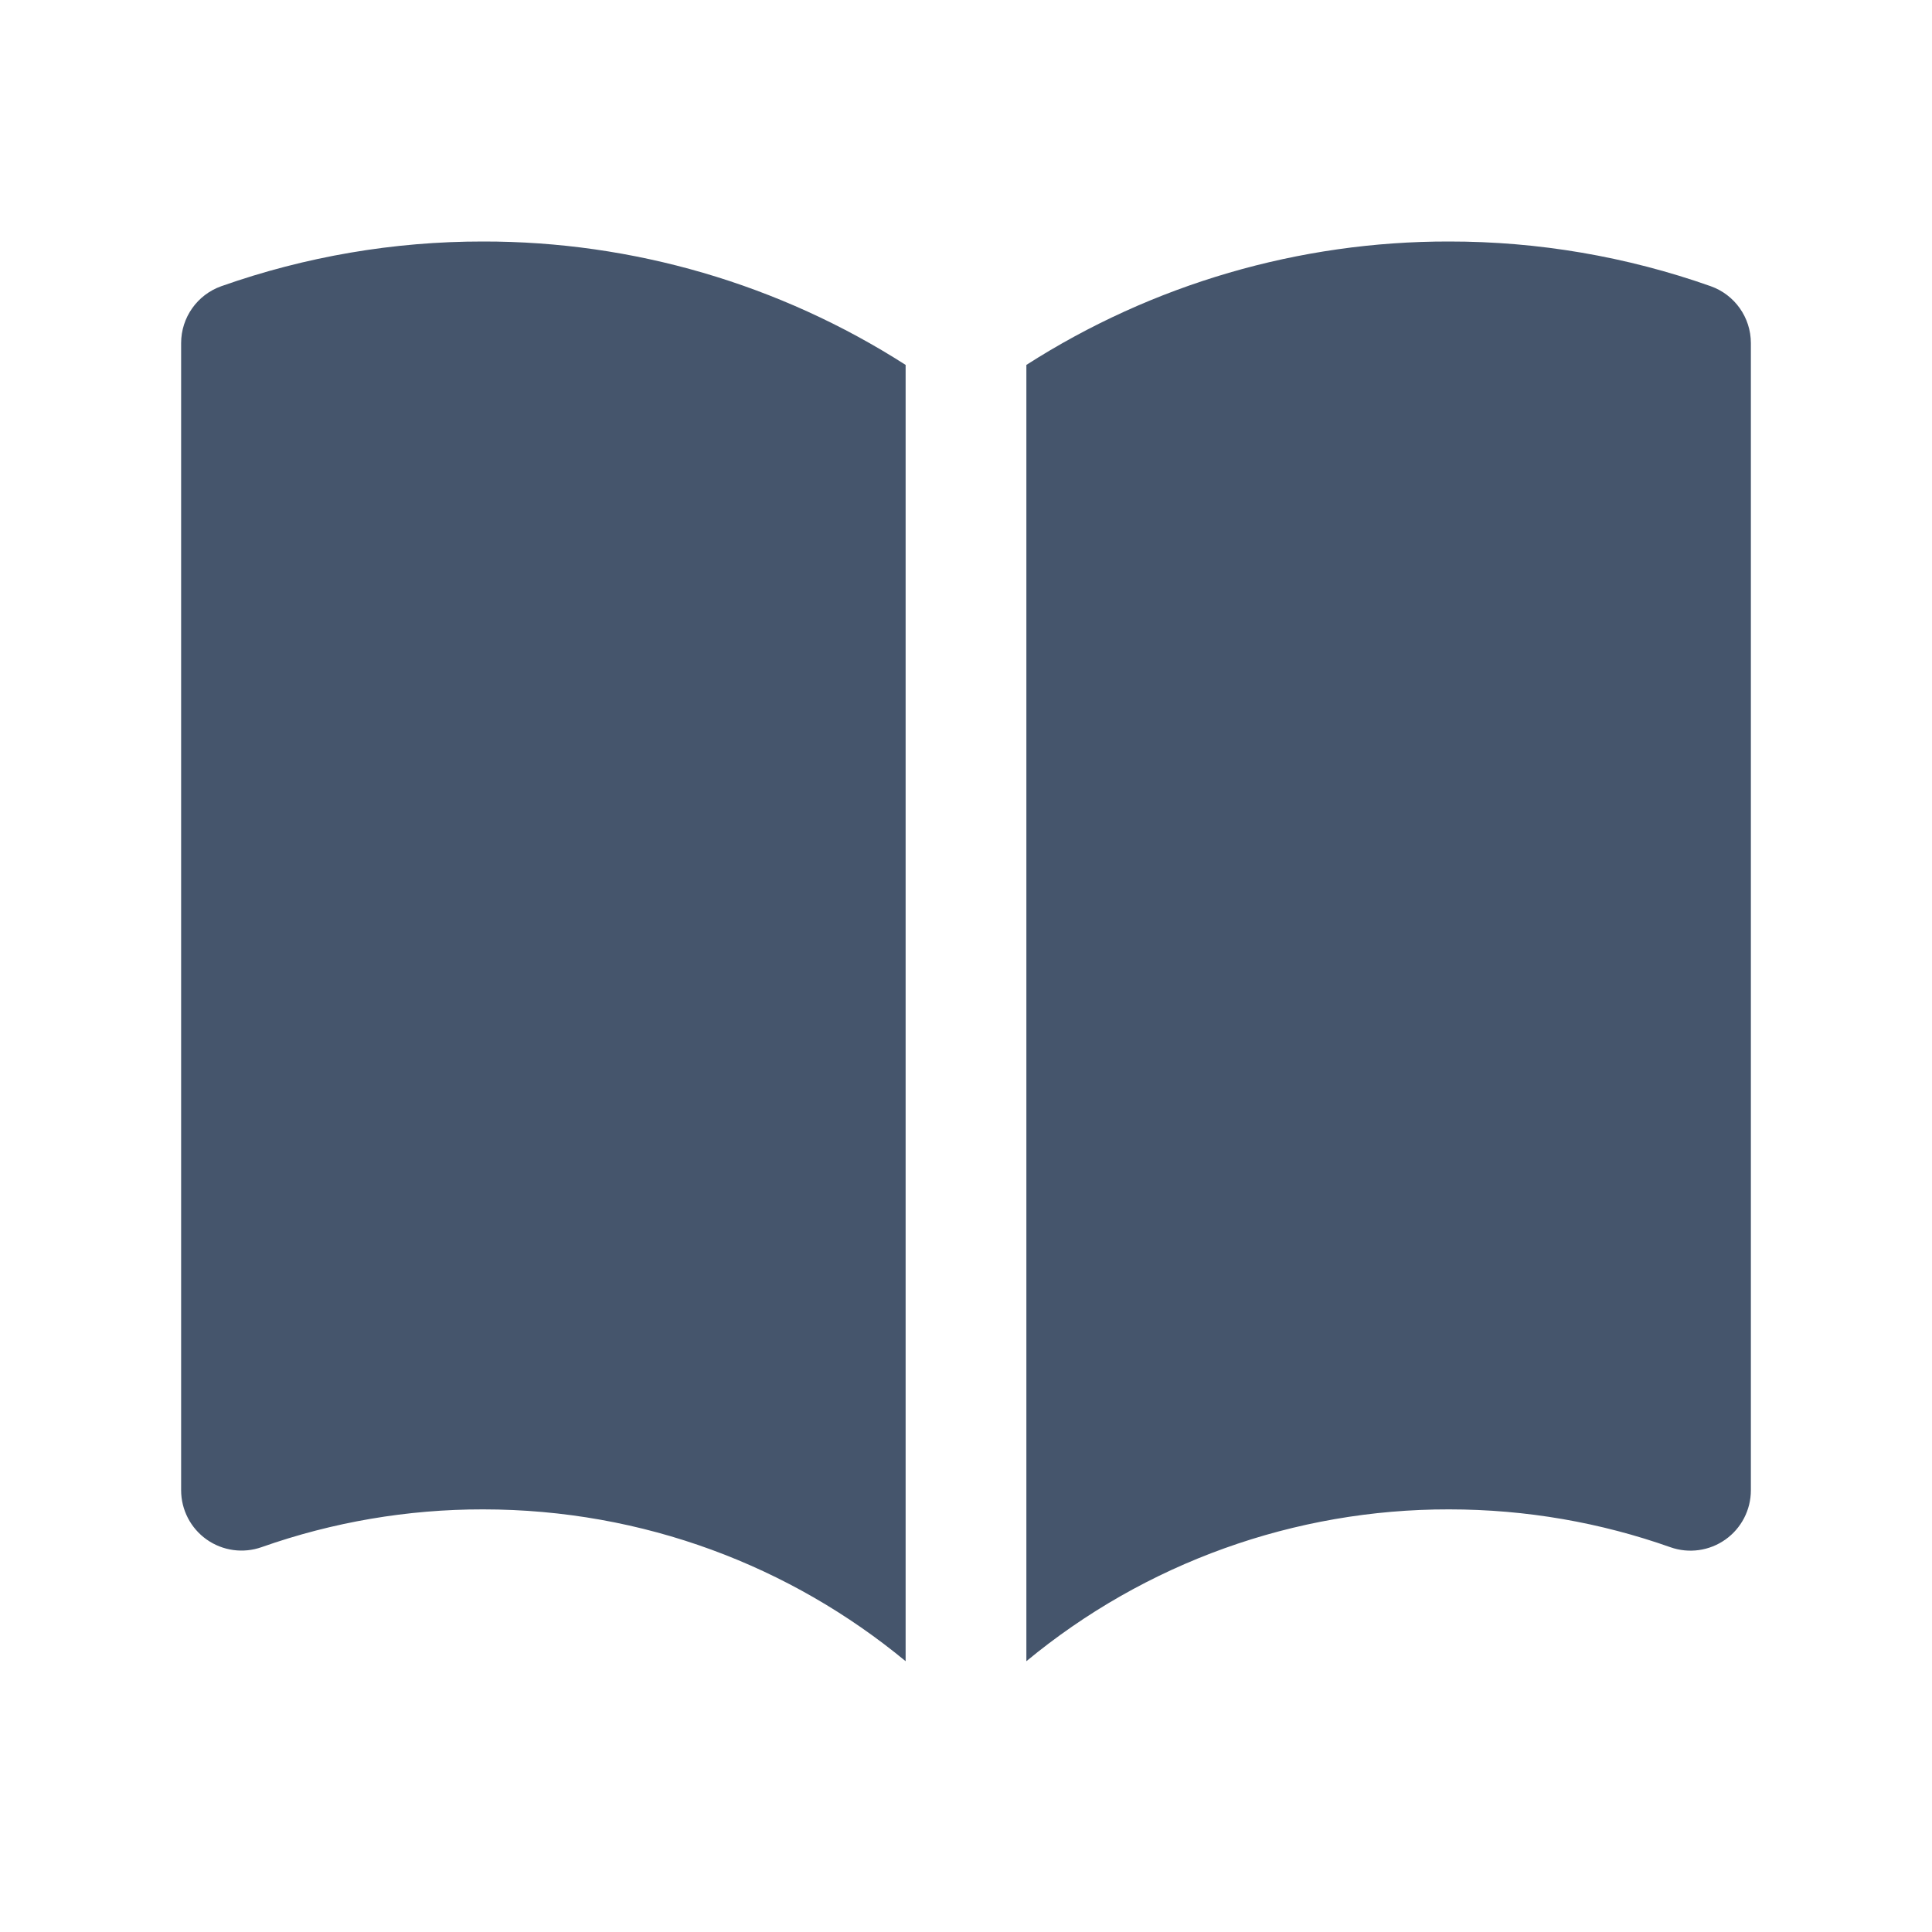
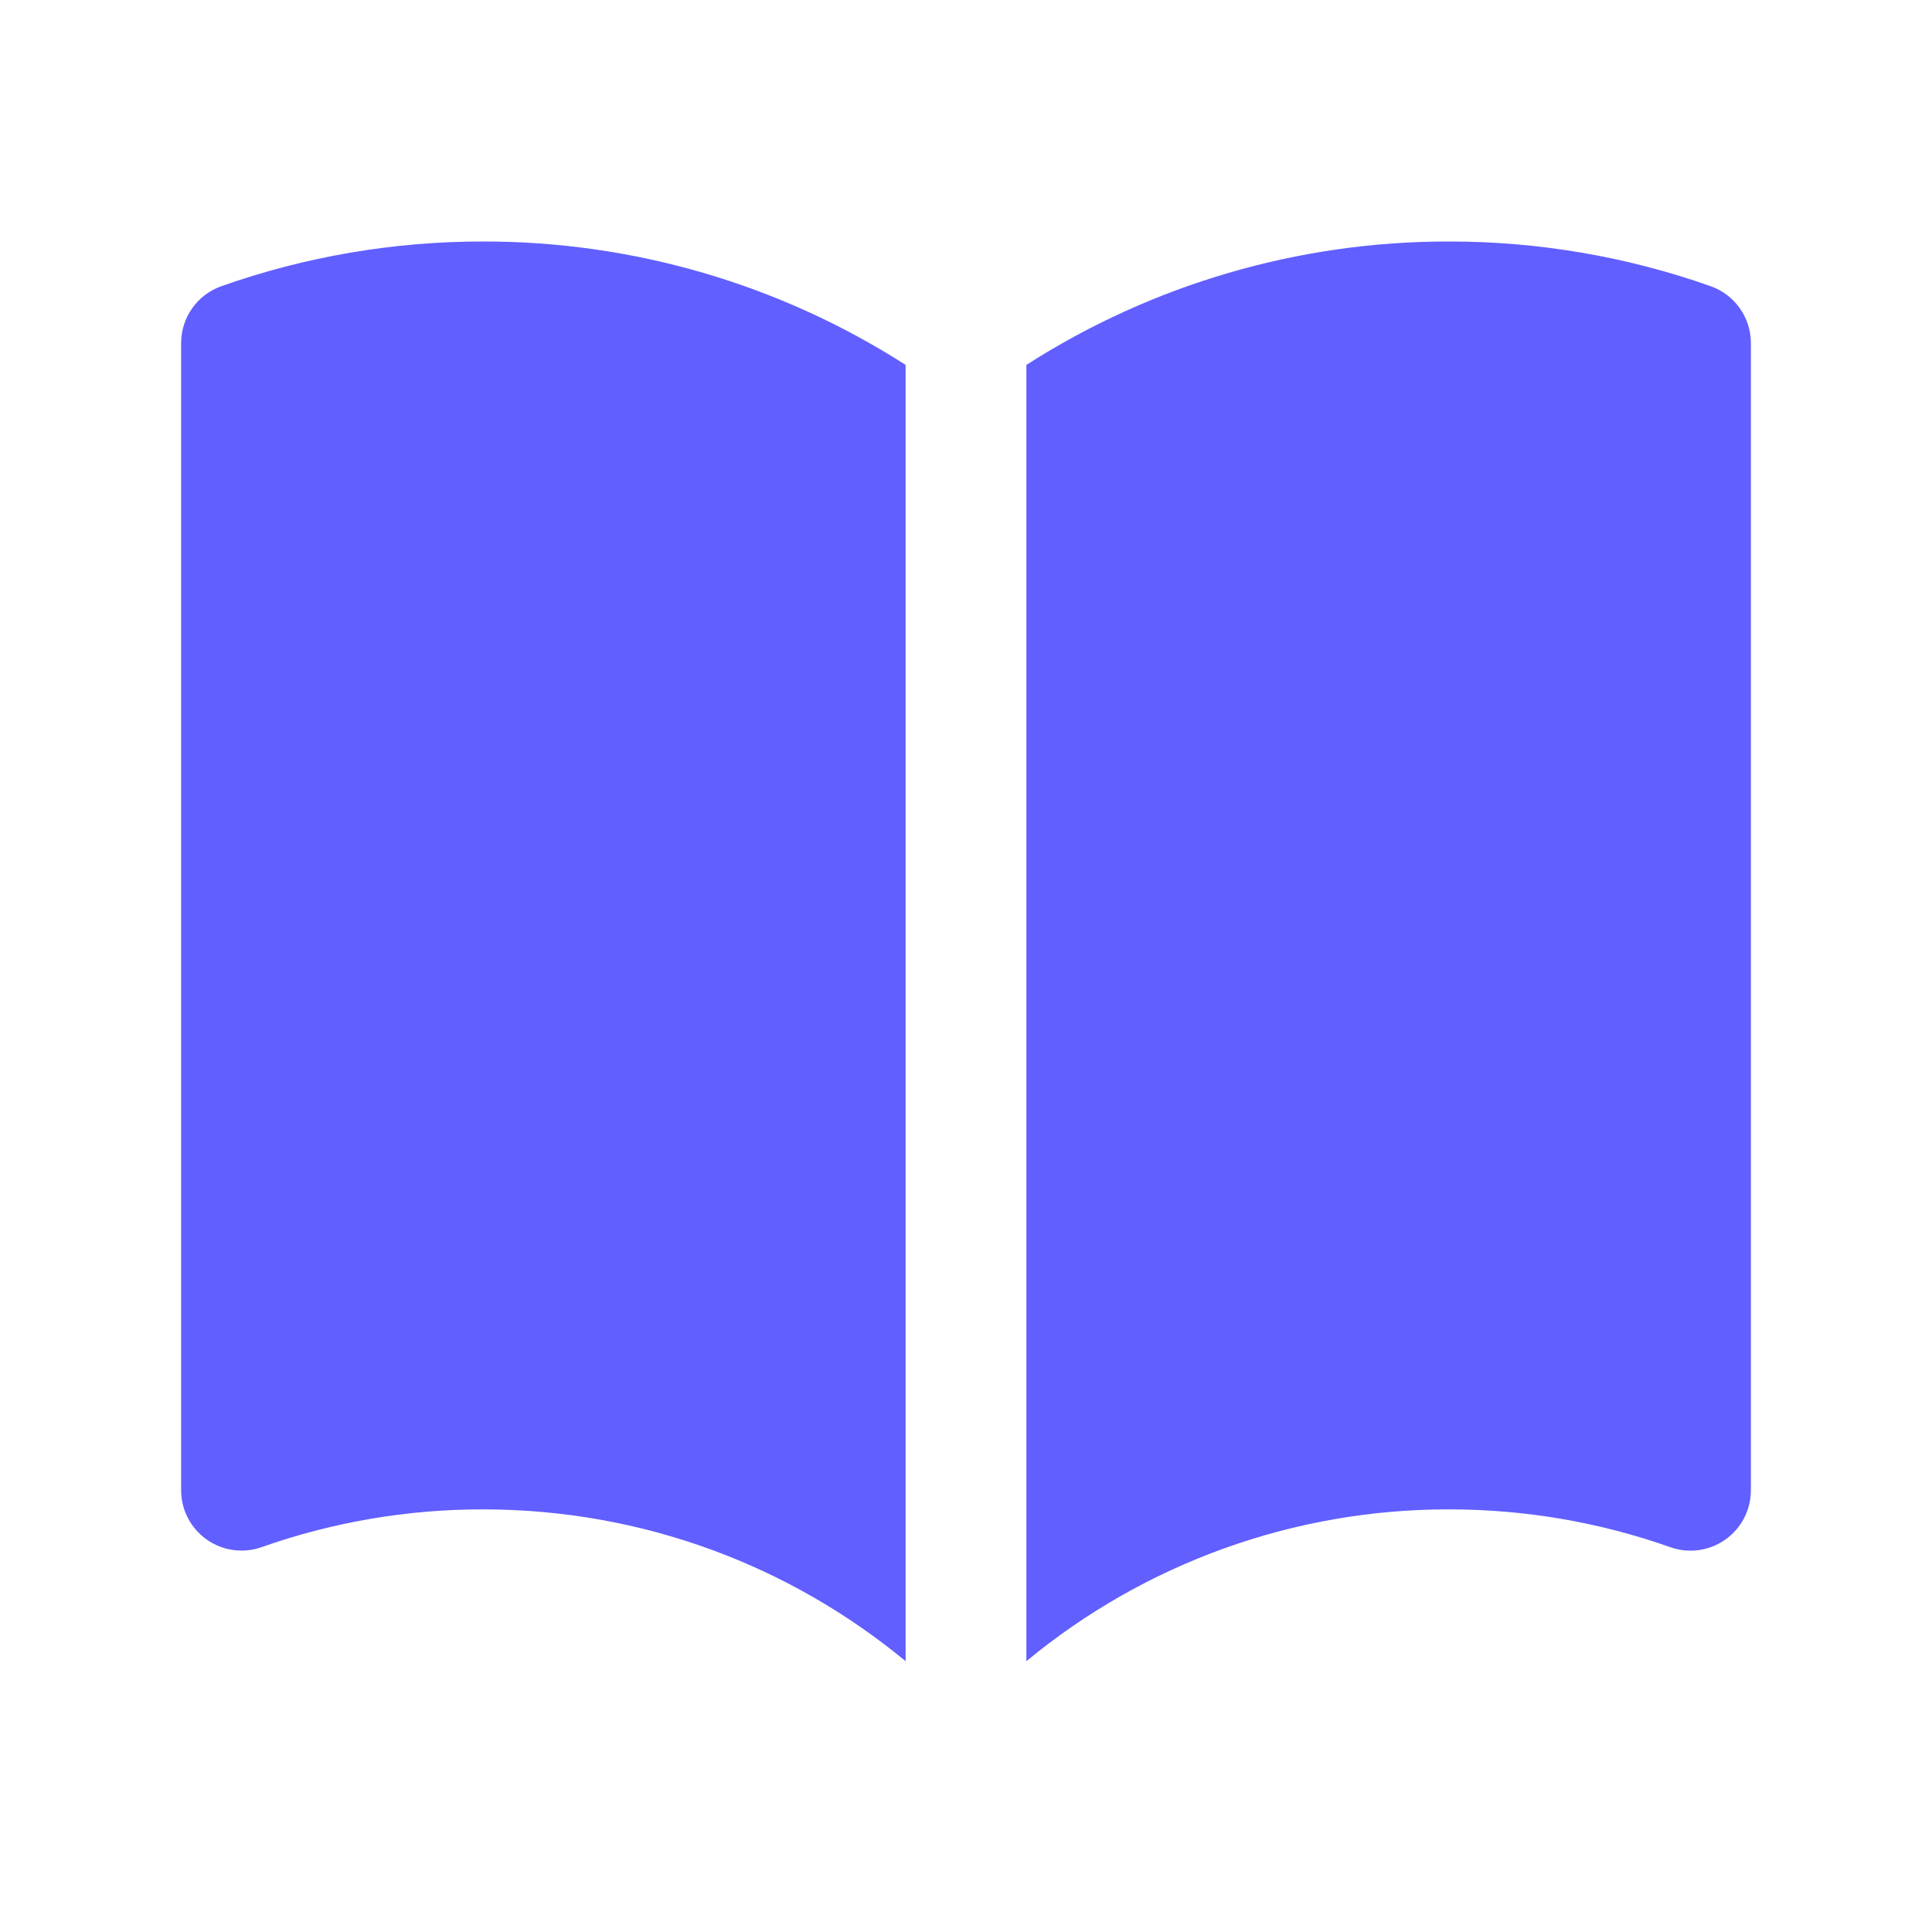
- <svg xmlns="http://www.w3.org/2000/svg" viewBox="0 0 24 24" fill="#45556c" class="size-6">
+ <svg xmlns="http://www.w3.org/2000/svg" viewBox="0 0 24 24" fill="#615fff" class="size-6">
  <path d="M11.25 4.533A9.707 9.707 0 0 0 6 3a9.735 9.735 0 0 0-3.25.555.75.75 0 0 0-.5.707v14.25a.75.75 0 0 0 1 .707A8.237 8.237 0 0 1 6 18.75c1.995 0 3.823.707 5.25 1.886V4.533ZM12.75 20.636A8.214 8.214 0 0 1 18 18.75c.966 0 1.89.166 2.75.47a.75.75 0 0 0 1-.708V4.262a.75.75 0 0 0-.5-.707A9.735 9.735 0 0 0 18 3a9.707 9.707 0 0 0-5.25 1.533v16.103Z" />
</svg>
